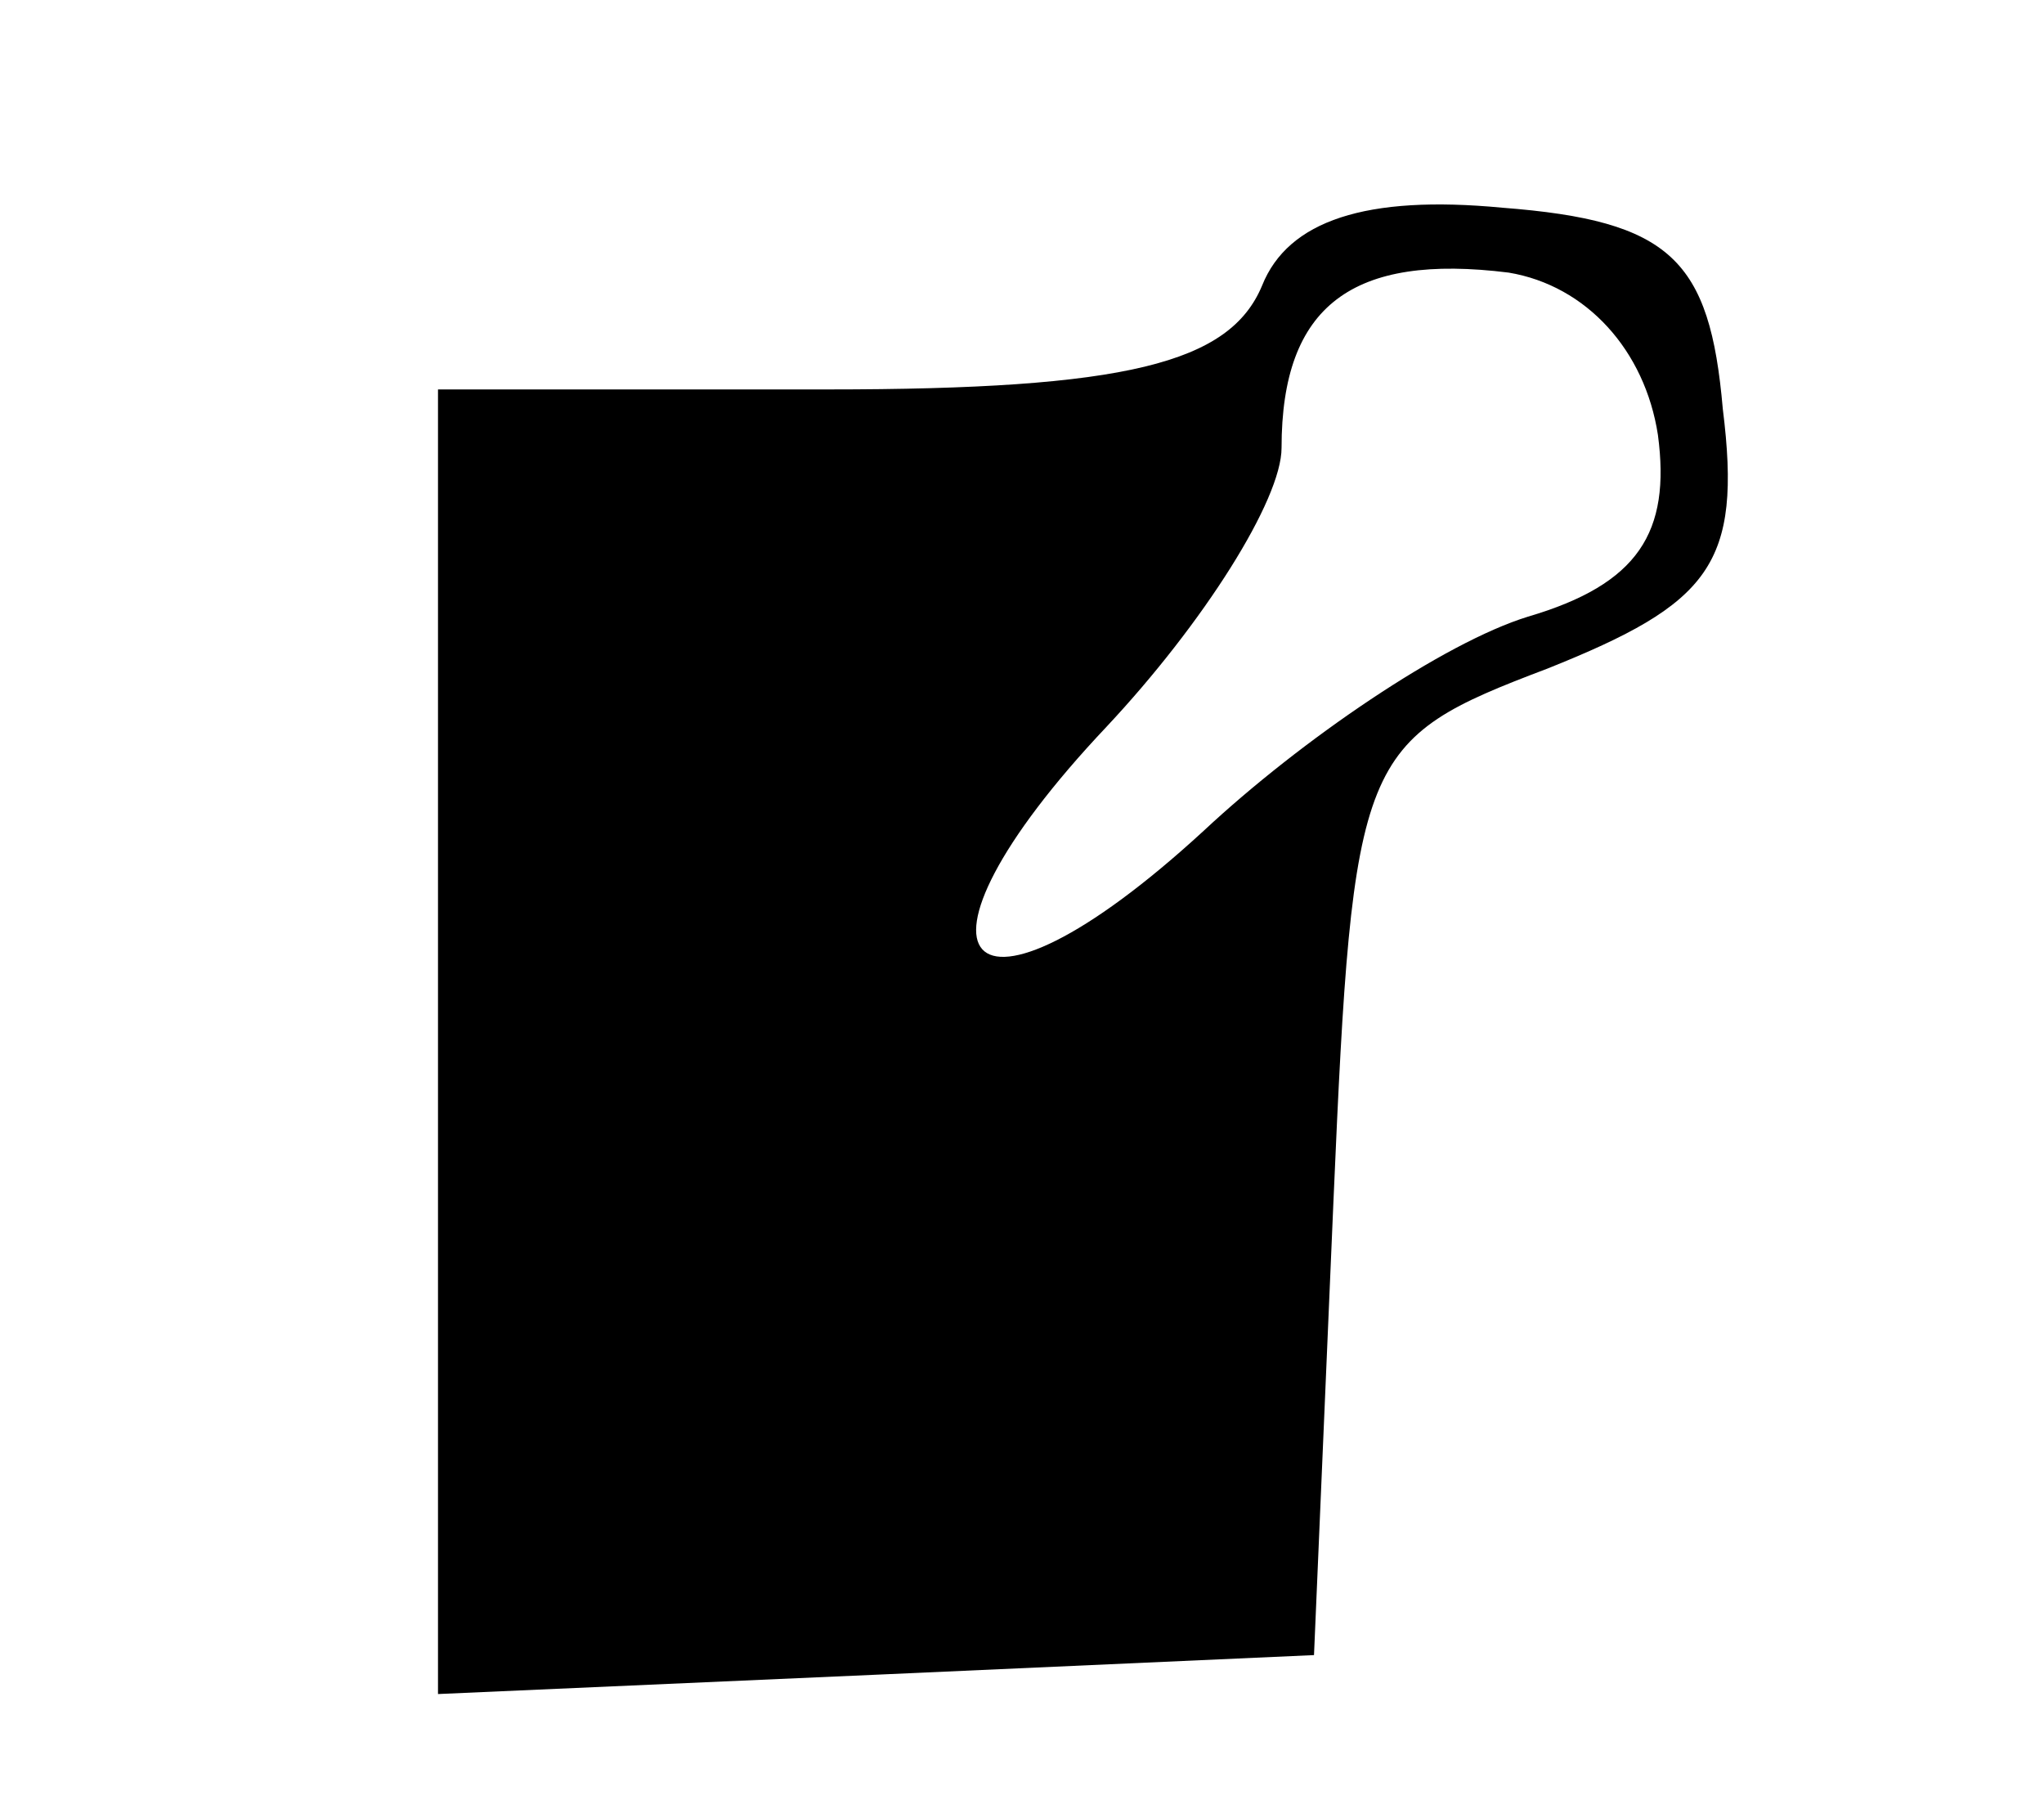
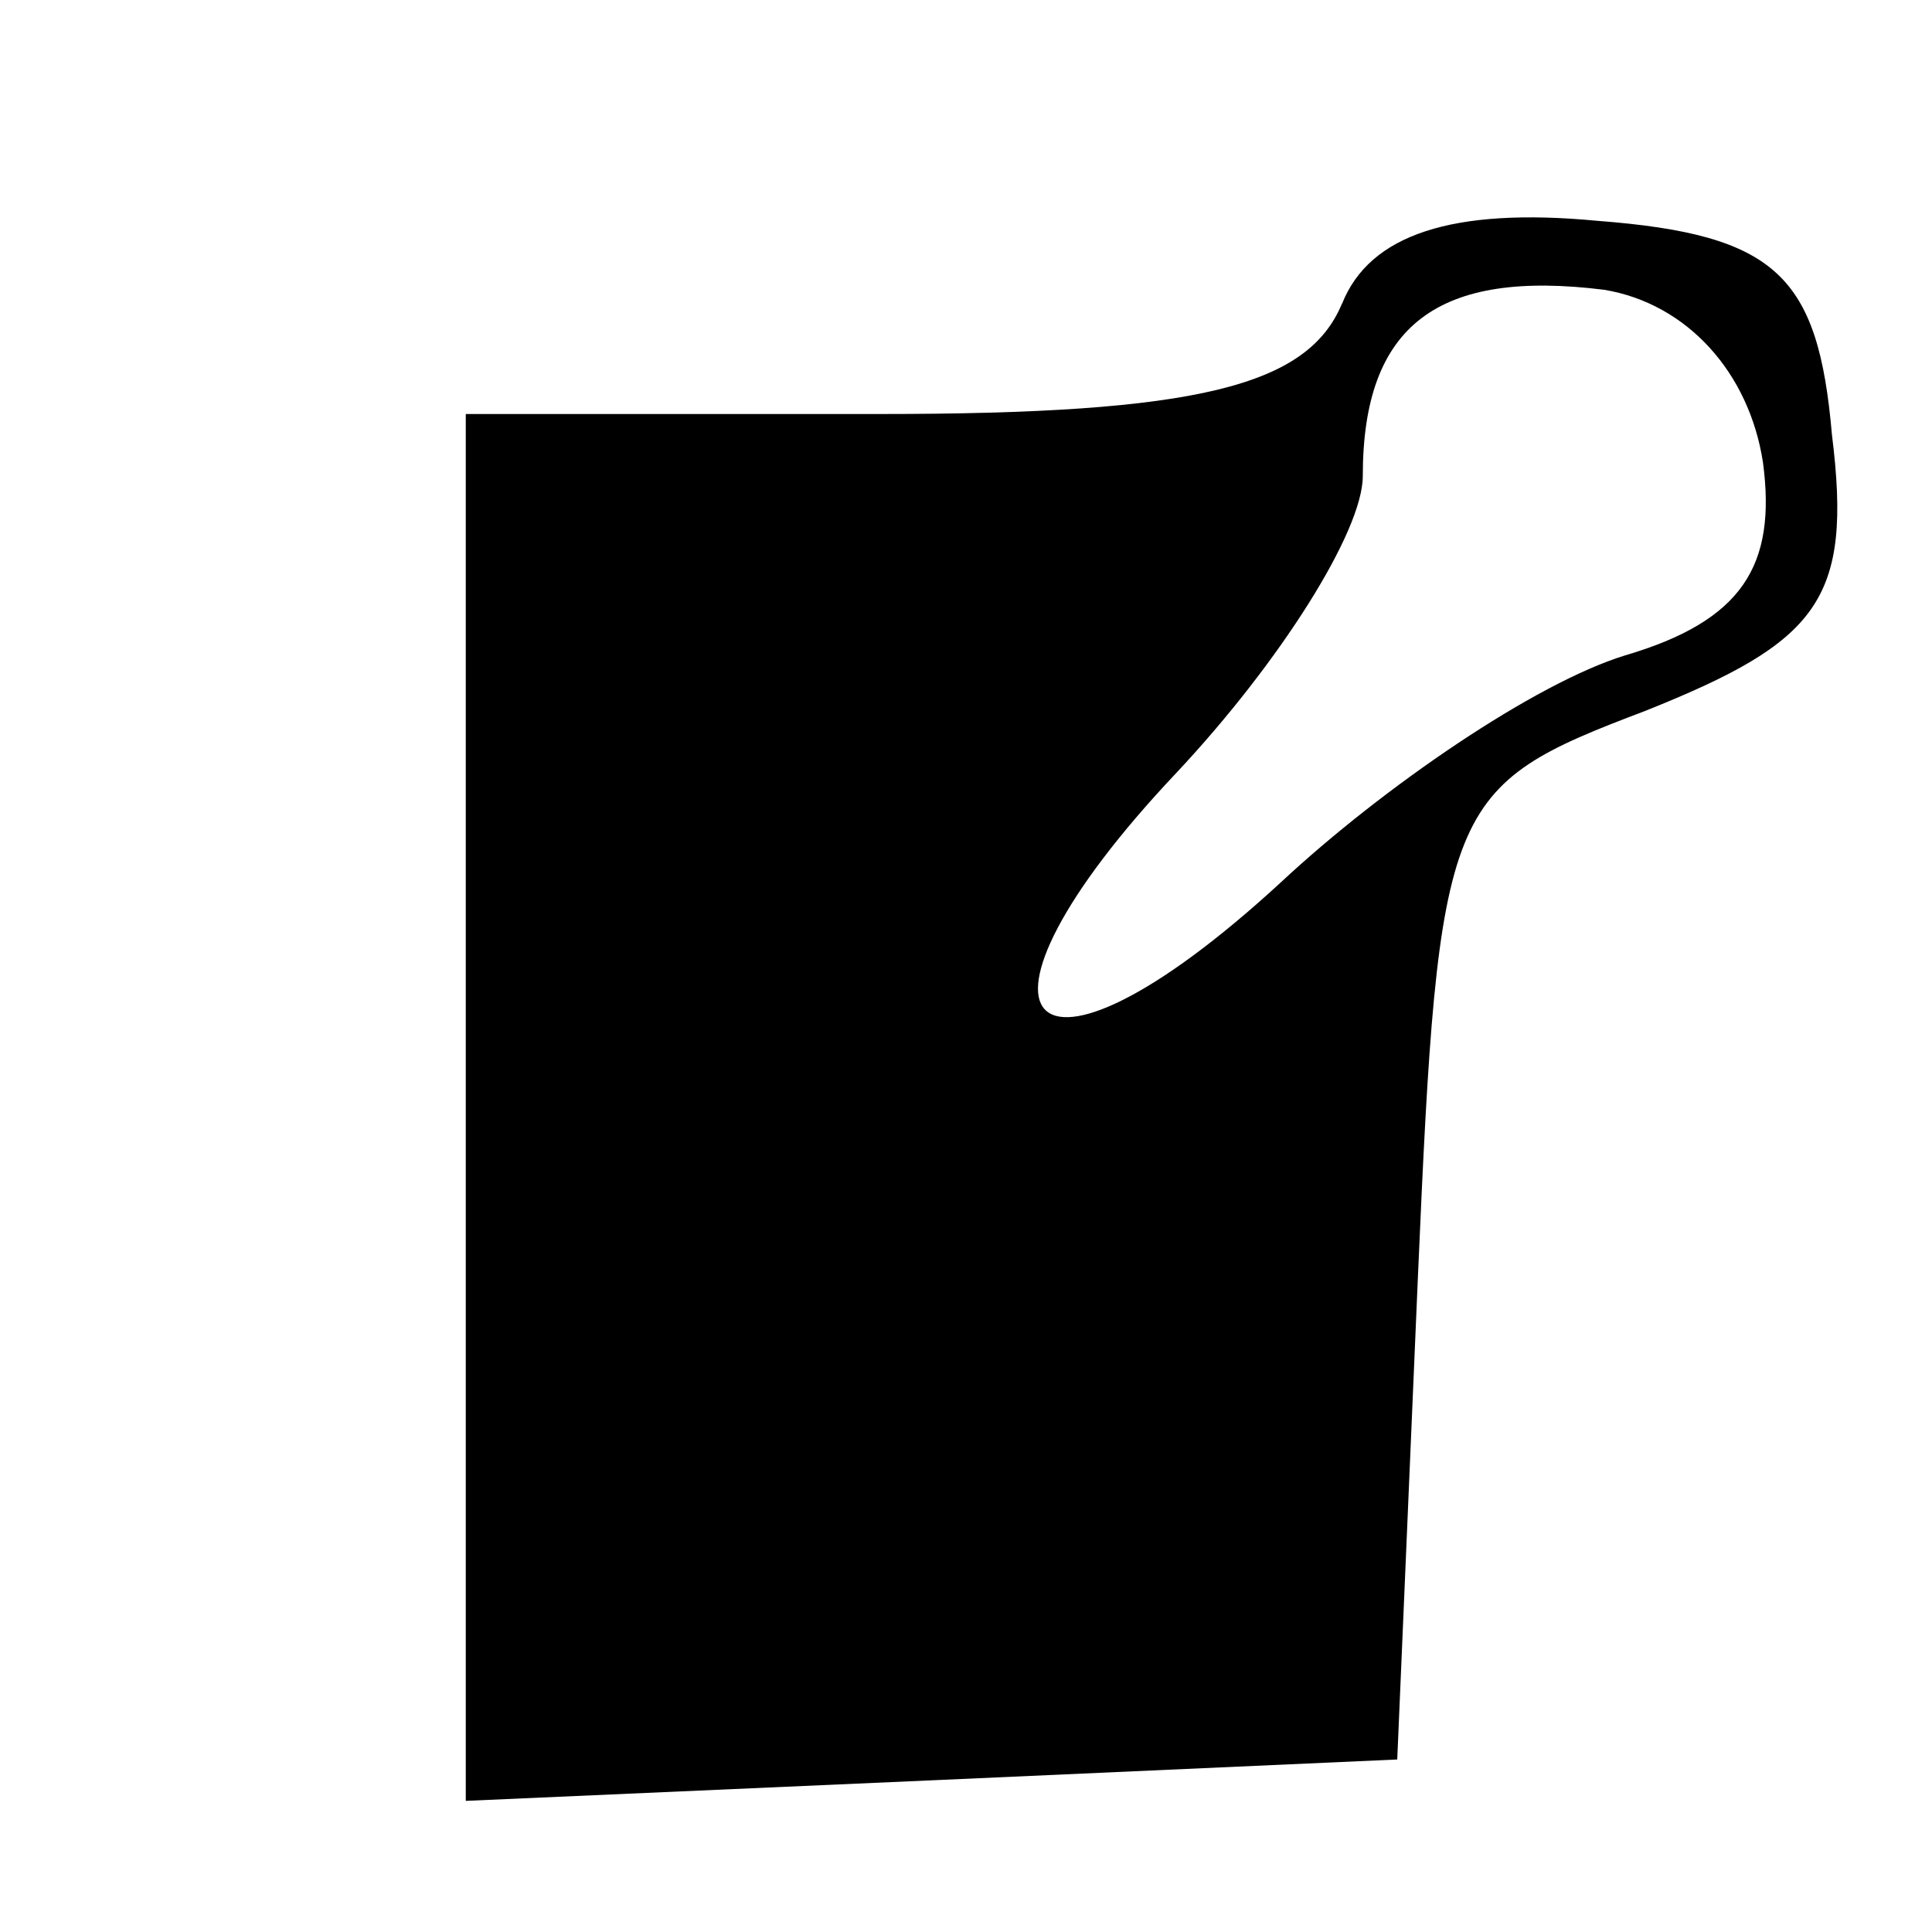
- <svg xmlns="http://www.w3.org/2000/svg" version="1.0" width="24" height="16pt" viewBox="0 0 30 28">
-   <path d="M18.7 4.4C18.2 5.6 16.6 6 12 6H6v20.1l6.8-.3 6.7-.3.3-7c.3-6.9.4-7.1 3.3-8.2 2.5-1 3-1.6 2.7-4-.2-2.3-.8-2.9-3.4-3.1-2.1-.2-3.3.2-3.7 1.2zm6.1 2.3c.2 1.5-.3 2.3-2 2.8-1.3.4-3.5 1.9-5 3.3-3.7 3.4-4.9 2-1.5-1.6C17.8 9.6 19 7.7 19 6.9c0-2.2 1.1-3 3.5-2.7 1.2.2 2.1 1.2 2.3 2.5z" />
+ <svg xmlns="http://www.w3.org/2000/svg" version="1.0" width="24" height="24" viewBox="0 0 24 24">
+   <defs />
+   <path d="M 16.671,3.771 C 16.243,4.8 14.871,5.143 10.929,5.143 H 5.786 V 22.371 L 11.614,22.114 17.357,21.857 17.614,15.857 C 17.871,9.943 17.957,9.771 20.443,8.829 22.586,7.971 23.014,7.457 22.757,5.4 22.586,3.429 22.071,2.914 19.843,2.743 c -1.8,-0.171 -2.829,0.171 -3.171,1.029 z m 5.229,1.971 c 0.171,1.286 -0.257,1.971 -1.714,2.4 -1.114,0.343 -3,1.629 -4.286,2.829 -3.171,2.914 -4.2,1.714 -1.286,-1.371 C 15.9,8.229 16.929,6.6 16.929,5.914 c 0,-1.886 0.943,-2.571 3,-2.314 1.029,0.171 1.8,1.029 1.971,2.143 z" />
</svg>
